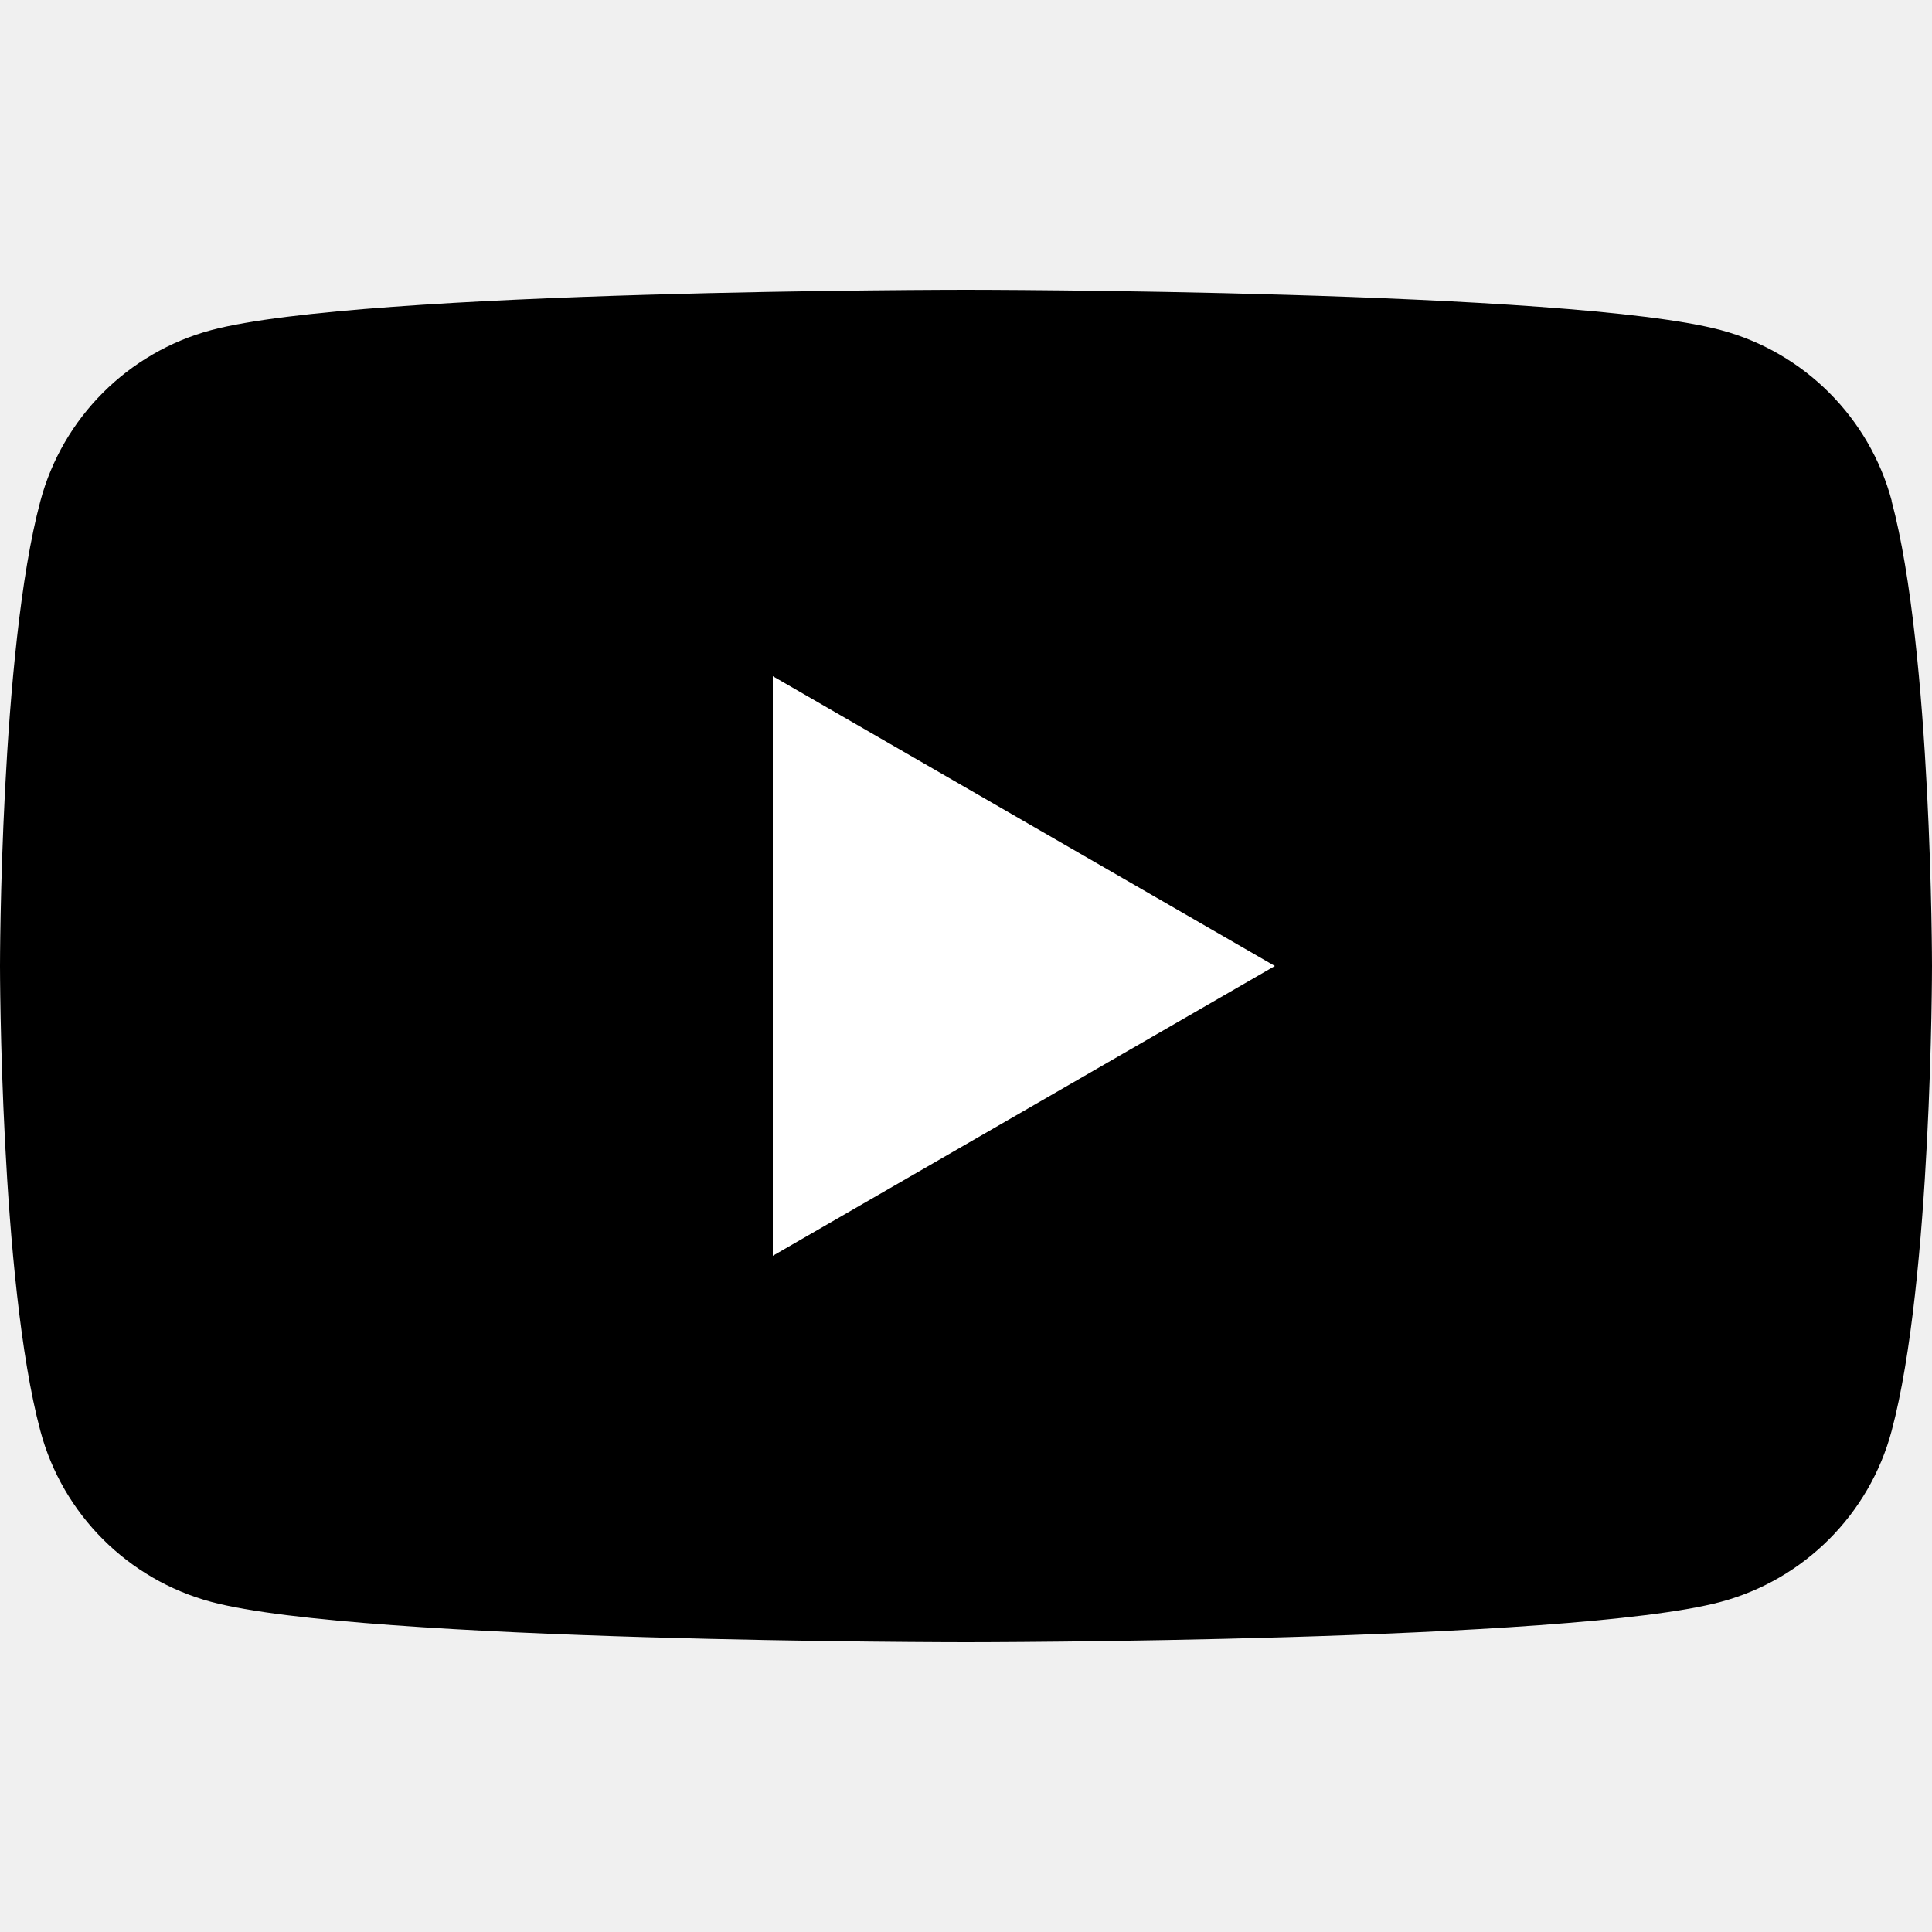
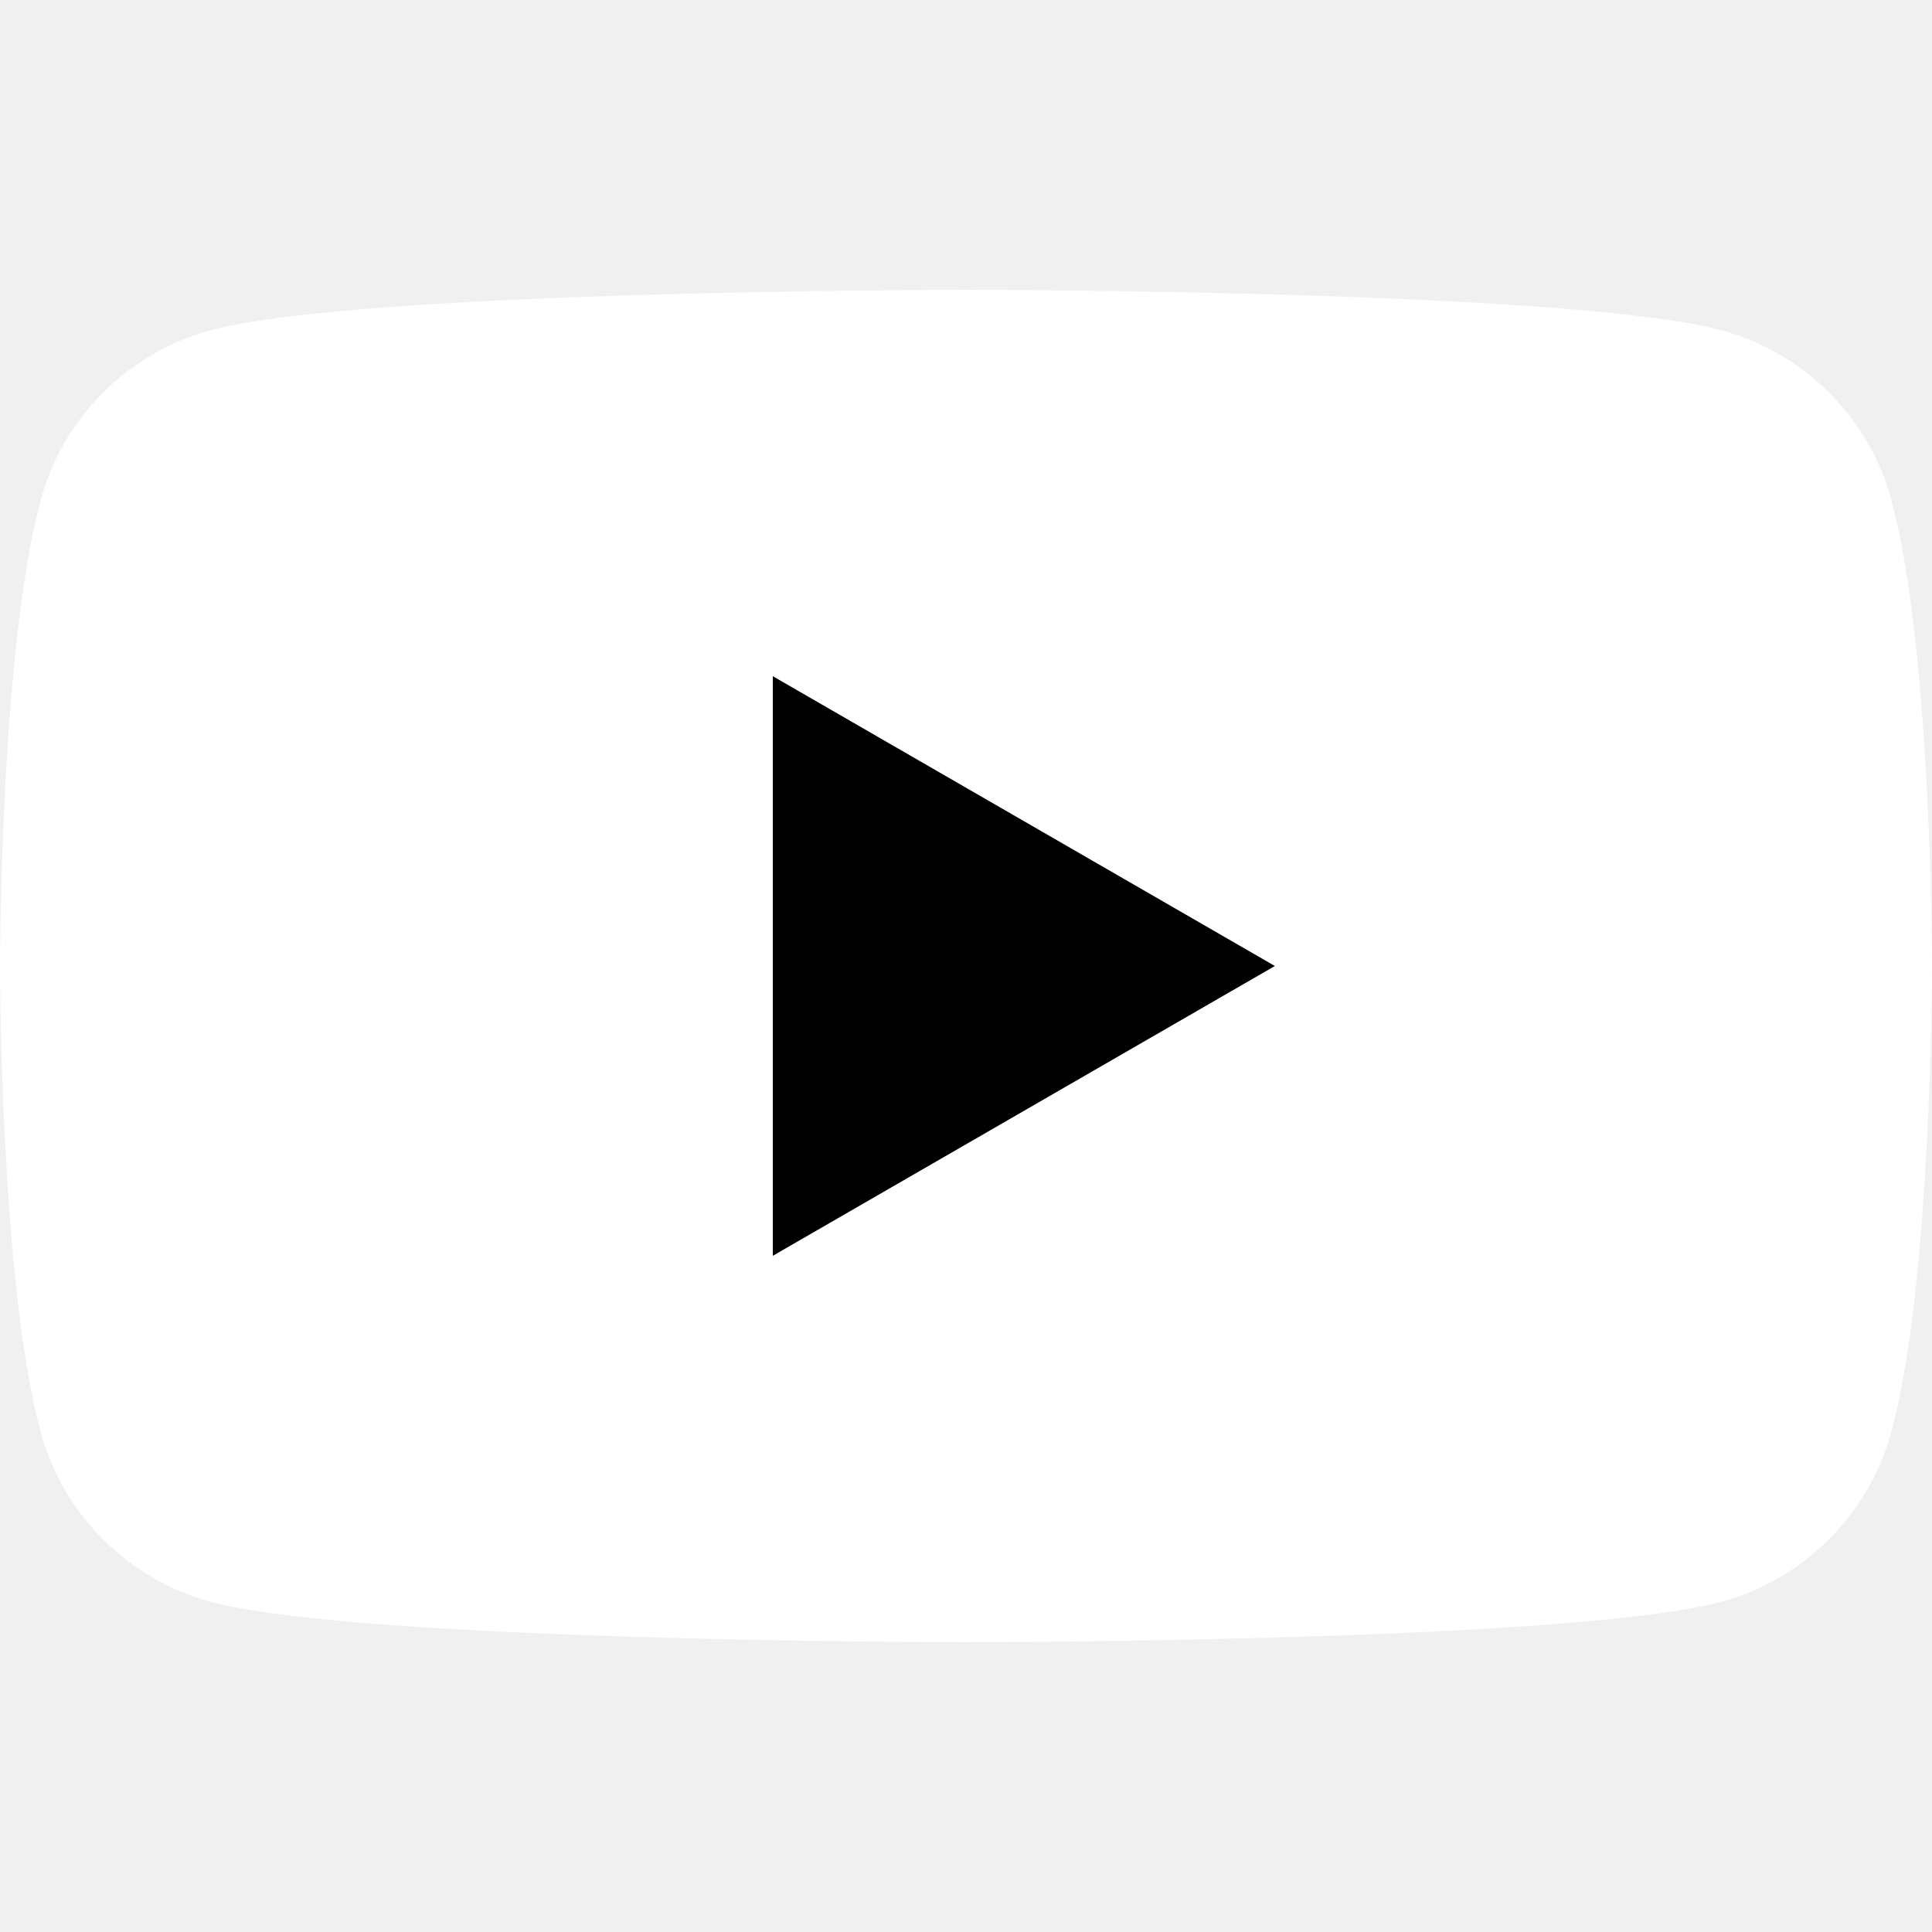
<svg xmlns="http://www.w3.org/2000/svg" viewBox="0 0 24 24">
-   <path d="M23.5 6.223C23.224 5.19 22.412 4.378 21.378 4.101C19.505 3.6 12 3.6 12 3.6C12 3.6 4.495 3.6 2.624 4.101C1.59 4.378 0.778 5.19 0.502 6.223C0 8.094 0 12 0 12C0 12 0 15.906 0.502 17.777C0.778 18.81 1.59 19.622 2.624 19.899C4.495 20.4 12 20.4 12 20.4C12 20.4 19.505 20.4 21.376 19.899C22.41 19.622 23.222 18.81 23.498 17.777C24 15.906 24 12 24 12C24 12 24 8.094 23.498 6.223H23.5Z" fill="black" />
-   <path d="M9.6 15.6L15.837 12L9.6 8.4V15.6Z" fill="white" />
-   <style>
-     @media (prefers-color-scheme: light) {
-       :root {
-         filter: none;
-       }
-     }
- 
-     @media (prefers-color-scheme: dark) {
-       :root {
-         filter: invert(100%);
-       }
-     }
-   </style>
+   <path d="M23.5 6.223C23.224 5.19 22.412 4.378 21.378 4.101C19.505 3.6 12 3.6 12 3.6C12 3.6 4.495 3.6 2.624 4.101C1.59 4.378 0.778 5.19 0.502 6.223C0 8.094 0 12 0 12C0 12 0 15.906 0.502 17.777C0.778 18.81 1.59 19.622 2.624 19.899C4.495 20.4 12 20.4 12 20.4C12 20.4 19.505 20.4 21.376 19.899C22.41 19.622 23.222 18.81 23.498 17.777C24 15.906 24 12 24 12C24 12 24 8.094 23.498 6.223H23.5Z" fill="white" />
+   <path d="M9.6 15.6L15.837 12L9.6 8.4V15.6Z" fill="black" />
</svg>
